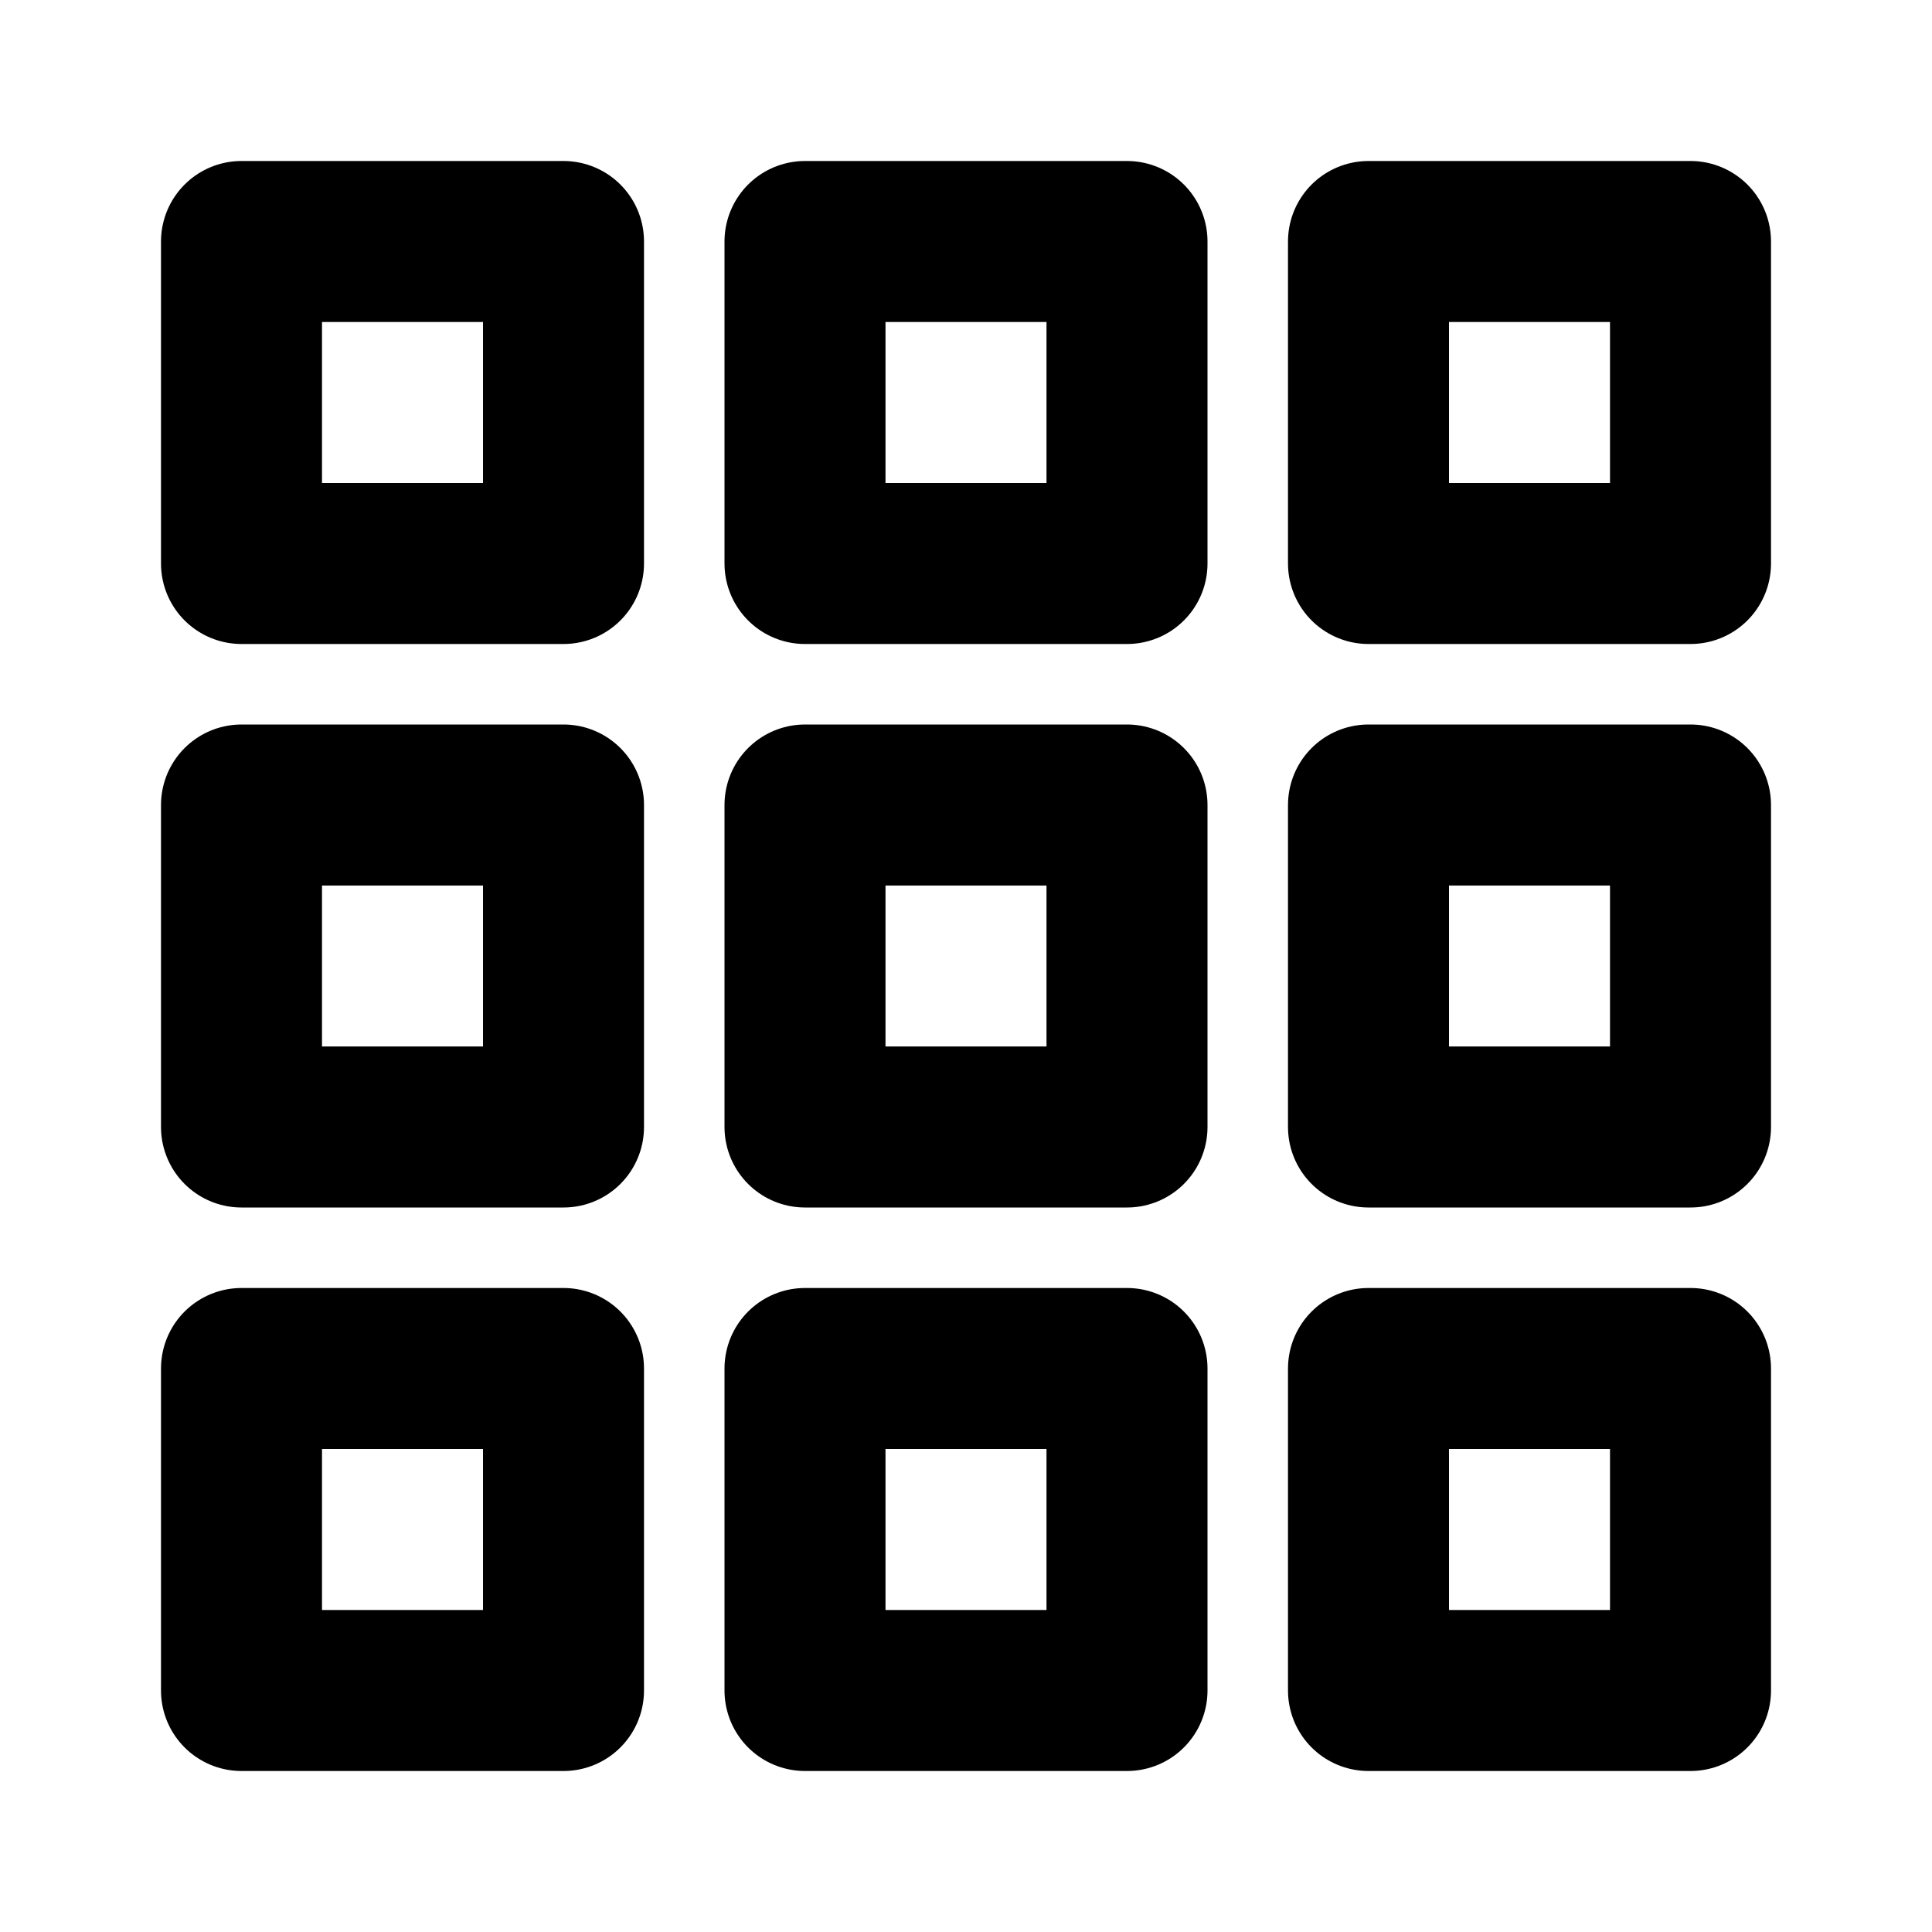
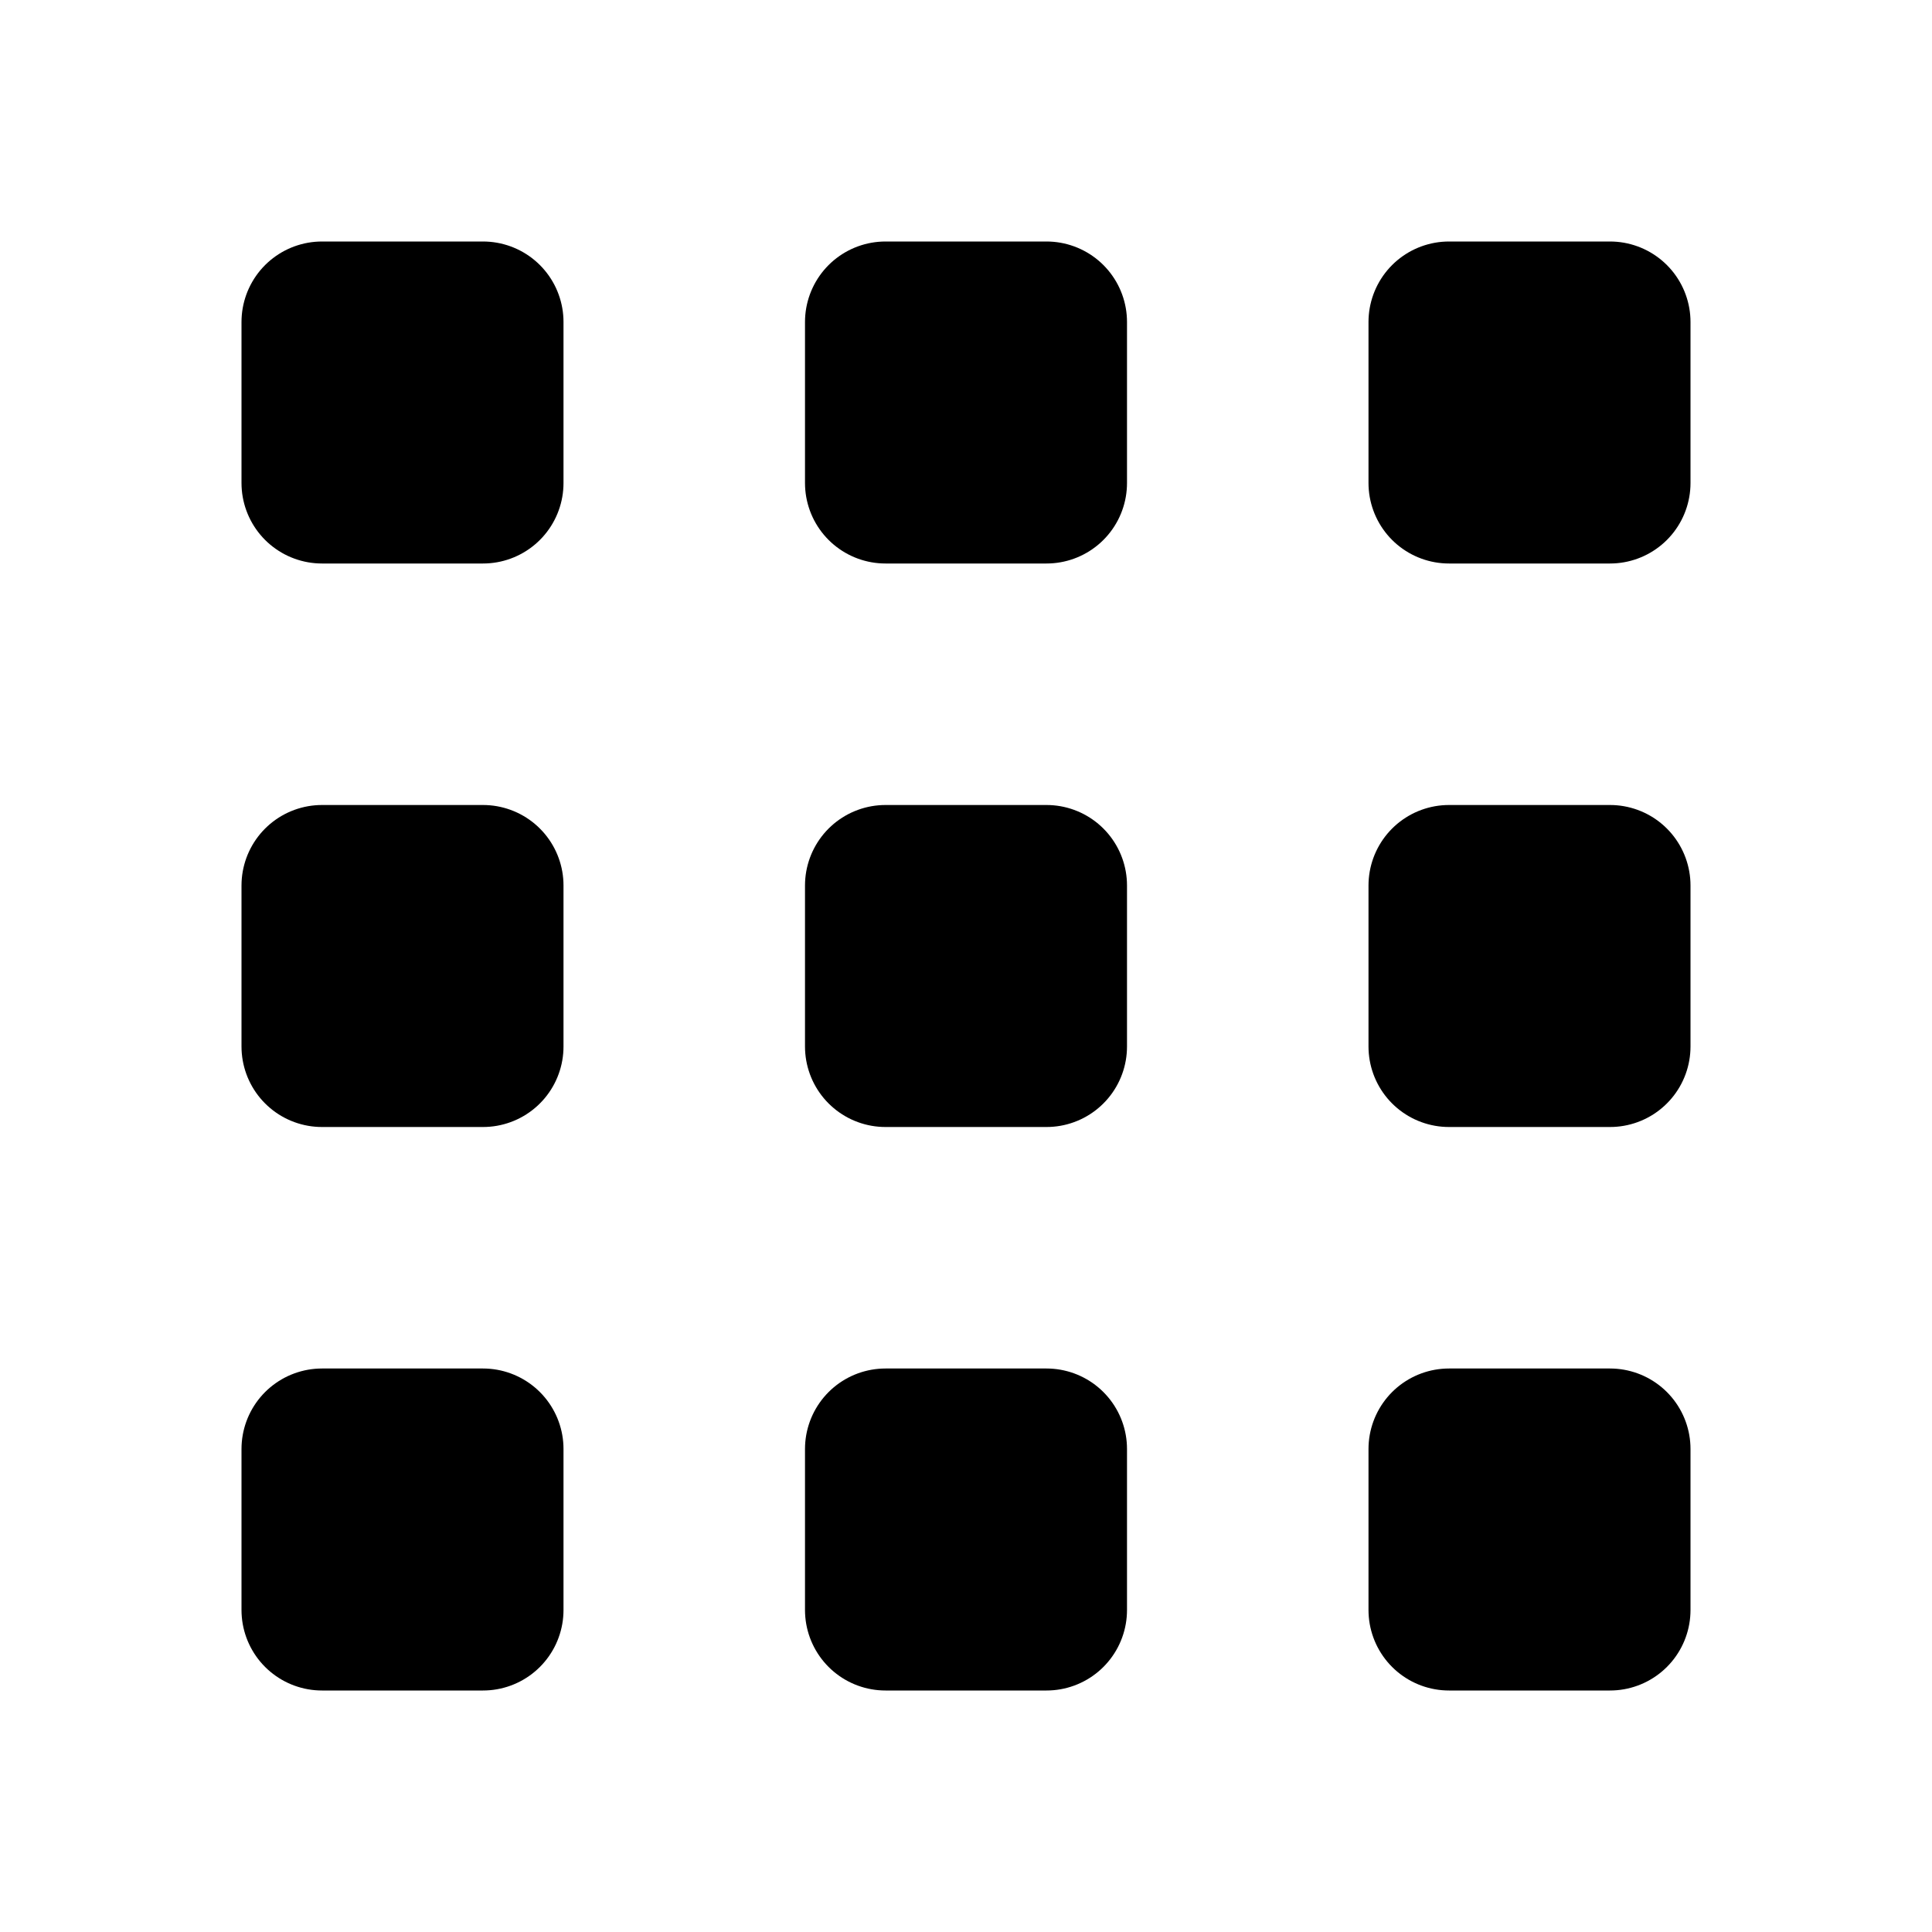
<svg xmlns="http://www.w3.org/2000/svg" viewBox="0 0 24 24" fill="none" stroke="currentColor" stroke-width="2" stroke-linecap="round" stroke-linejoin="round">
-   <rect x="3" y="3" width="4" height="4" />
-   <rect x="10" y="3" width="4" height="4" />
-   <rect x="17" y="3" width="4" height="4" />
-   <rect x="3" y="10" width="4" height="4" />
-   <rect x="10" y="10" width="4" height="4" />
-   <rect x="17" y="10" width="4" height="4" />
-   <rect x="3" y="17" width="4" height="4" />
-   <rect x="10" y="17" width="4" height="4" />
-   <rect x="17" y="17" width="4" height="4" />
+   <rect x="4" y="4" width="2" height="2" />
+   <rect x="11" y="4" width="2" height="2" />
+   <rect x="18" y="4" width="2" height="2" />
+   <rect x="4" y="11" width="2" height="2" />
+   <rect x="11" y="11" width="2" height="2" />
+   <rect x="18" y="11" width="2" height="2" />
+   <rect x="4" y="18" width="2" height="2" />
+   <rect x="11" y="18" width="2" height="2" />
+   <rect x="18" y="18" width="2" height="2" />
</svg>
